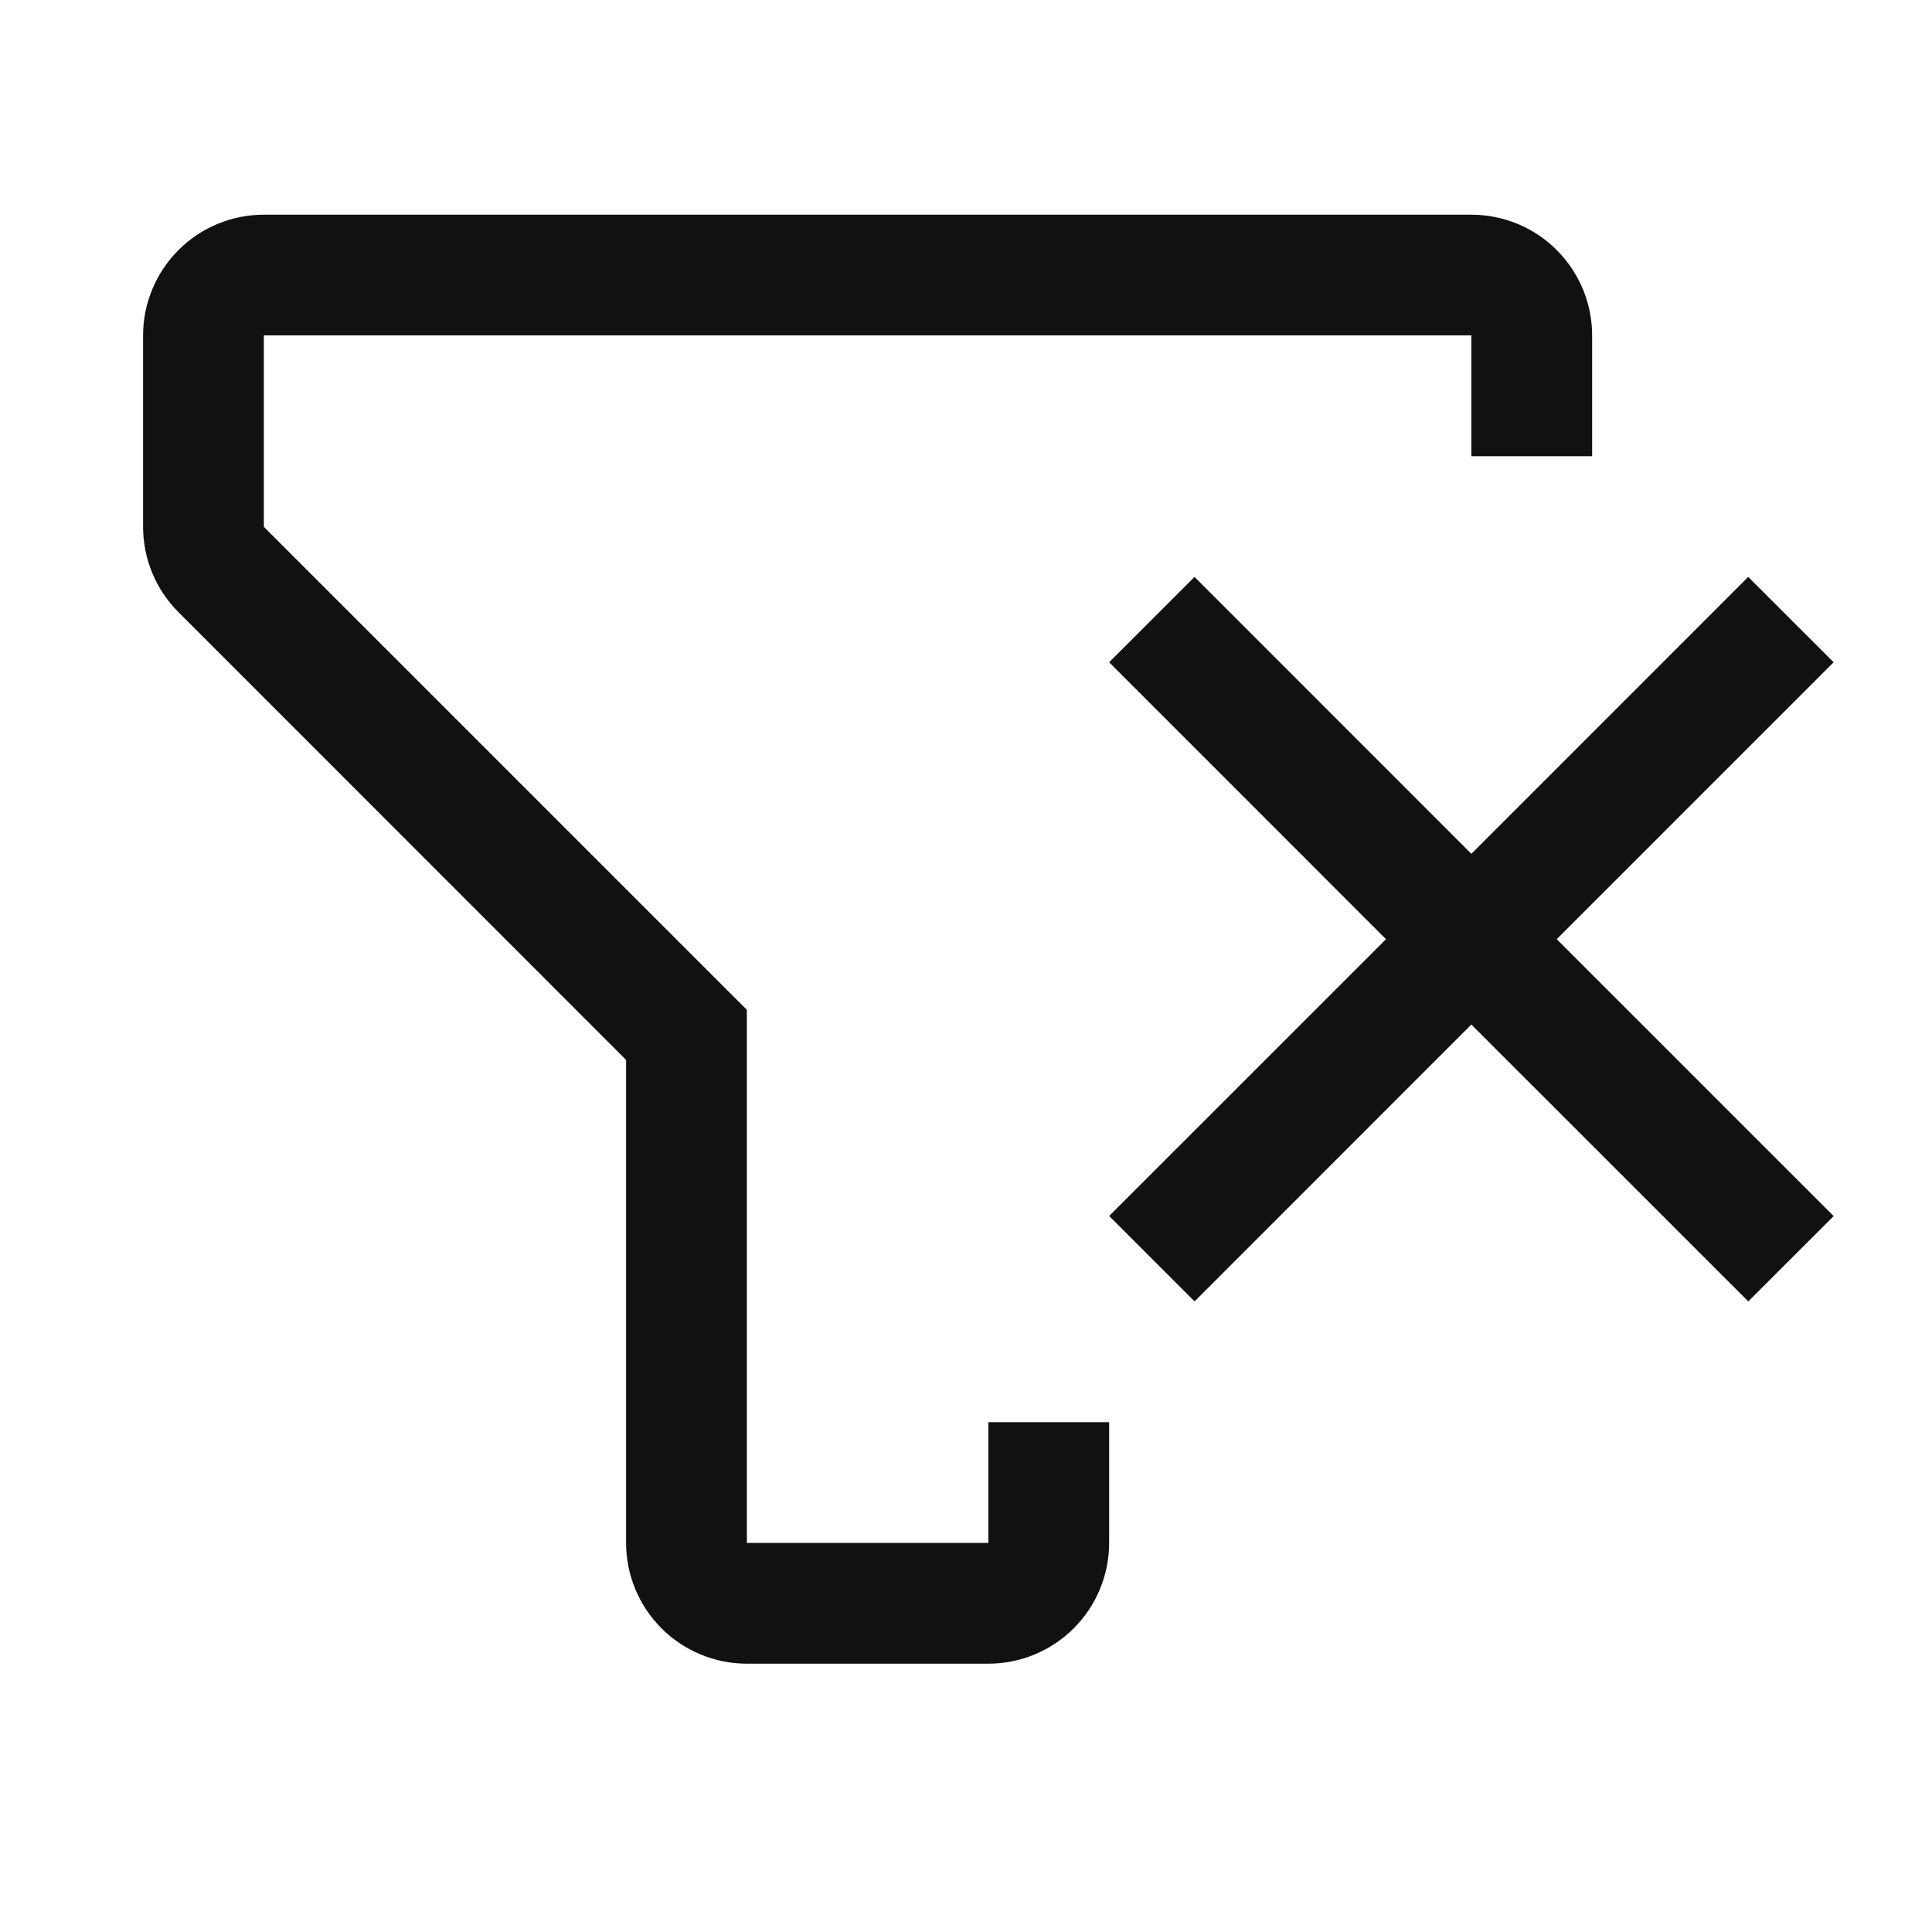
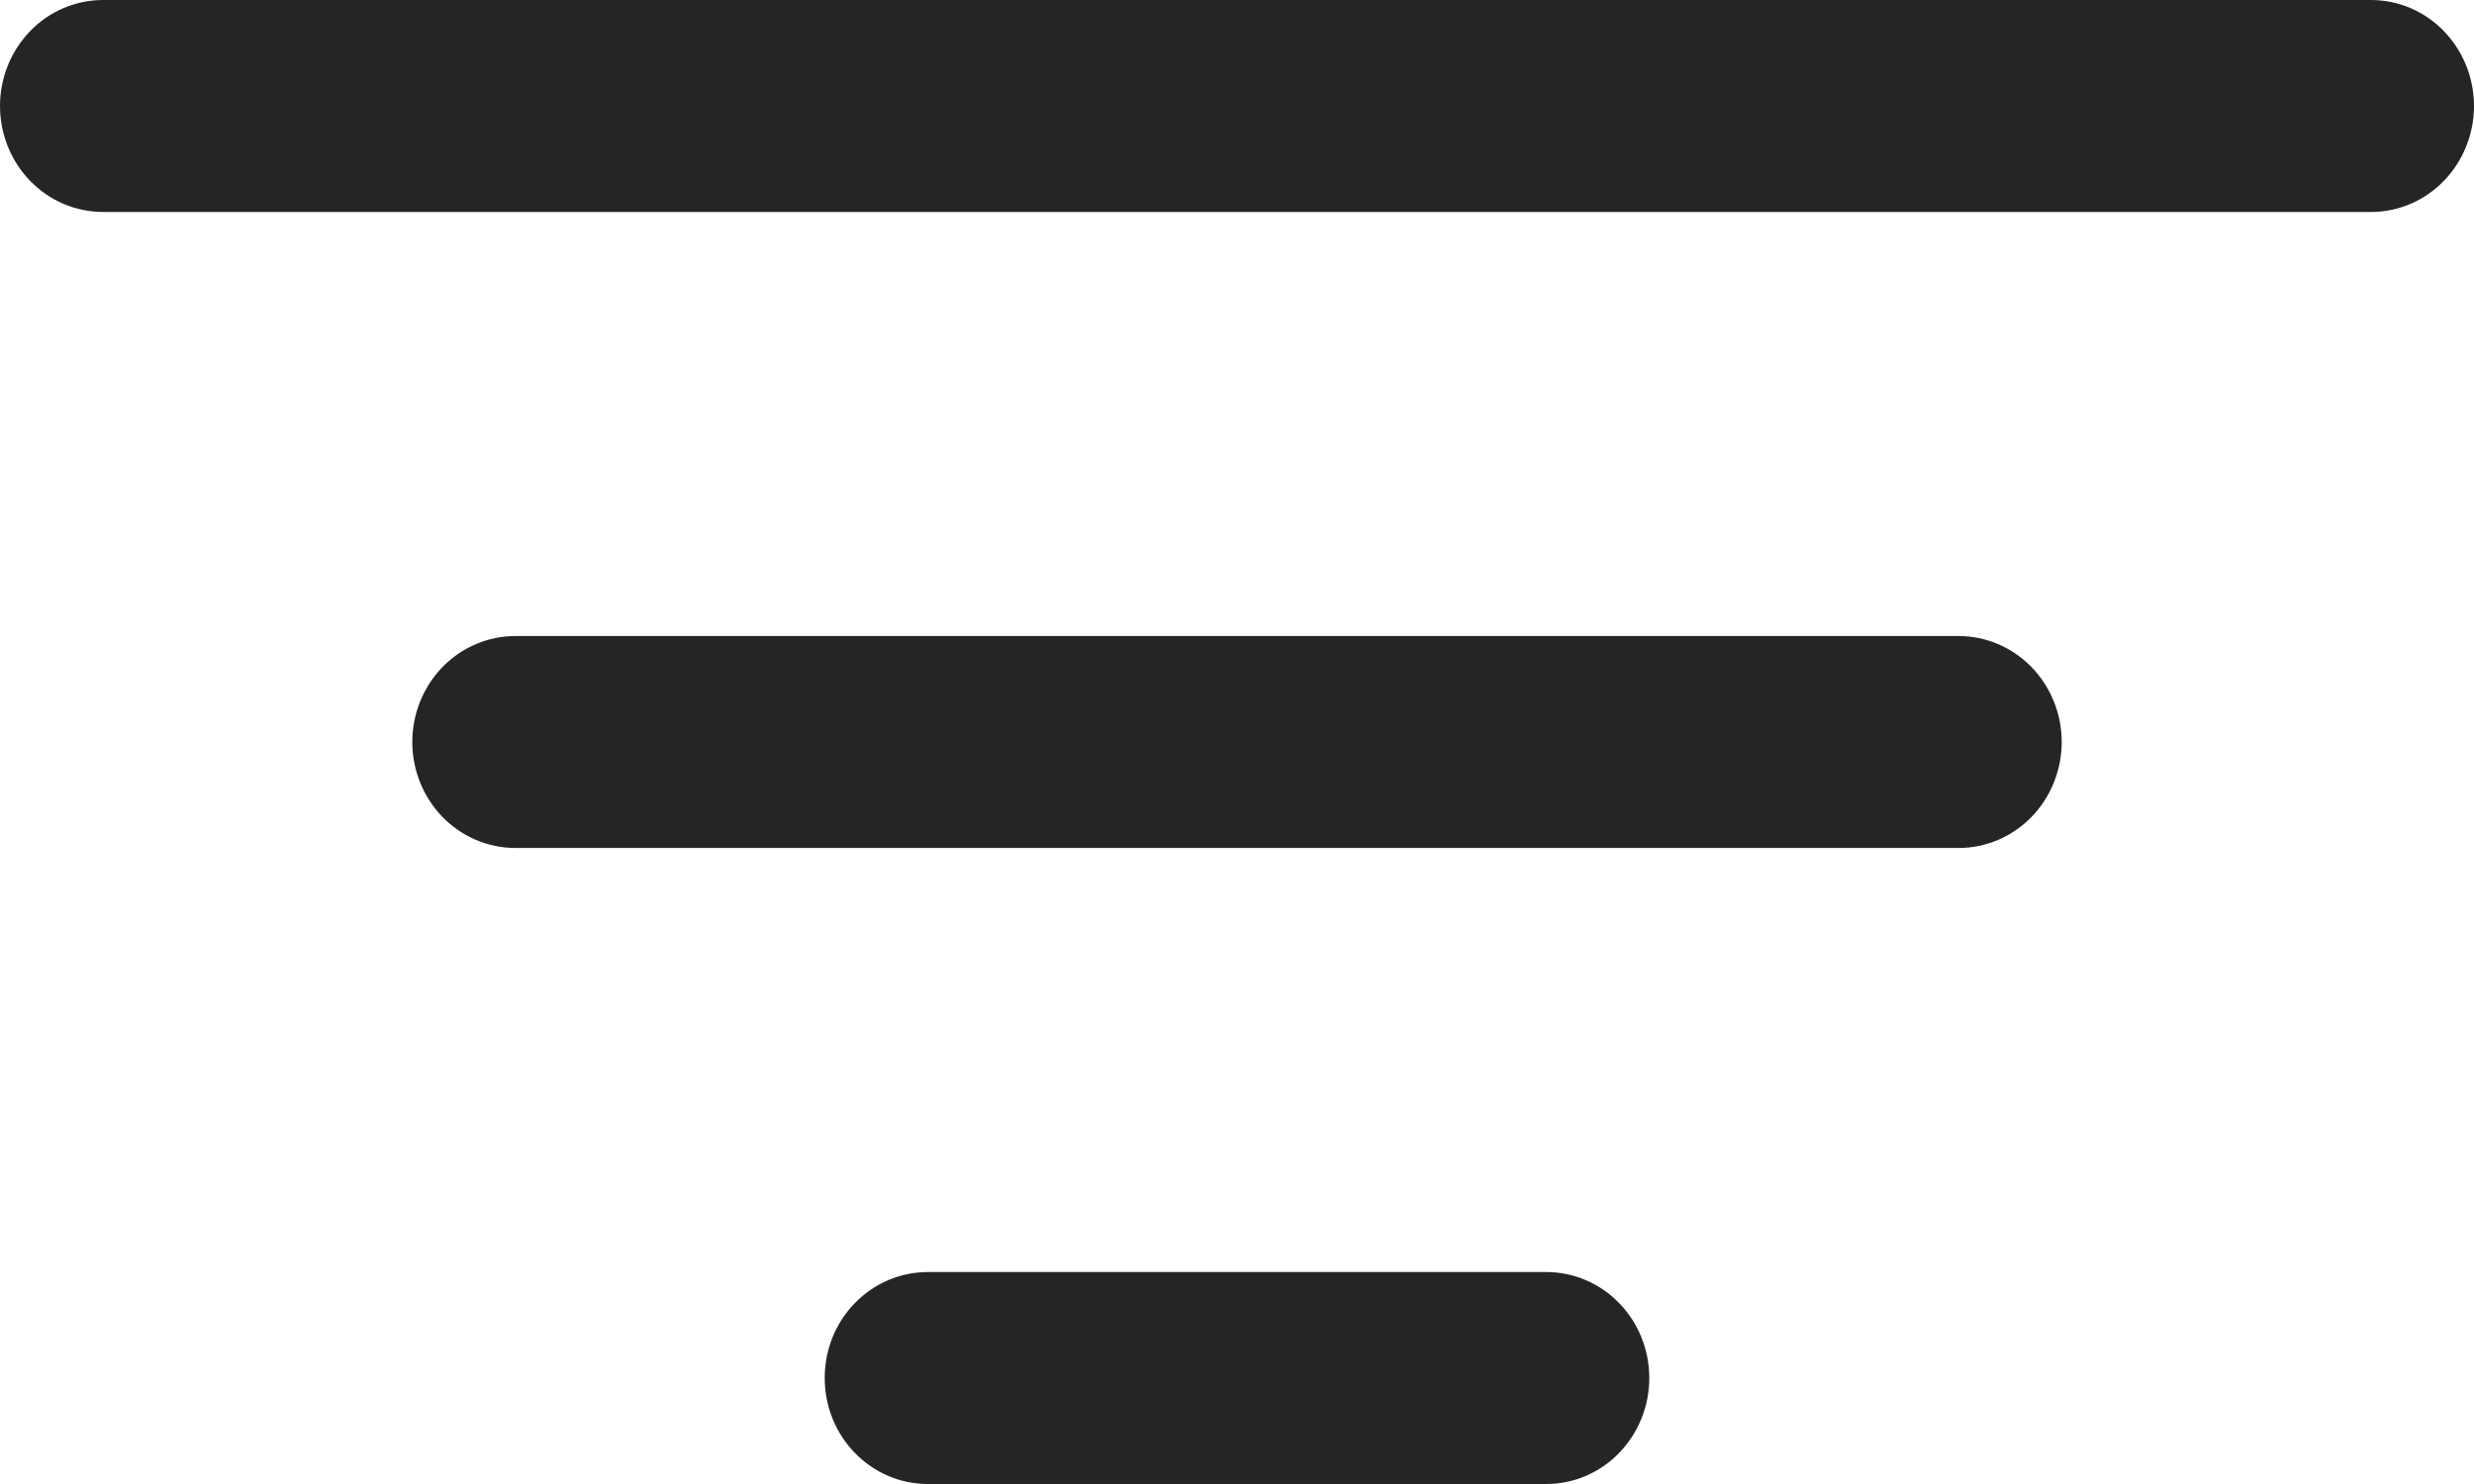
- <svg xmlns="http://www.w3.org/2000/svg" width="33" height="33" viewBox="0 0 33 33" fill="none">
-   <path d="M31.32 11.312L29.861 9.854L25.132 14.584L20.403 9.854L18.945 11.312L23.674 16.042L18.945 20.77L20.404 22.229L25.132 17.5L29.862 22.229L31.32 20.772L26.59 16.042L31.32 11.312Z" fill="#111111" />
-   <path d="M4.507 3.667C3.96 3.667 3.435 3.884 3.049 4.271C2.662 4.658 2.444 5.182 2.444 5.729V8.998C2.444 9.269 2.498 9.538 2.601 9.788C2.705 10.038 2.857 10.266 3.049 10.457L10.694 18.104V26.354C10.694 26.901 10.912 27.426 11.299 27.813C11.685 28.199 12.21 28.417 12.757 28.417H16.882C17.429 28.417 17.954 28.199 18.34 27.813C18.727 27.426 18.945 26.901 18.945 26.354V24.292H16.882V26.354H12.757V17.248L12.153 16.645L4.507 8.999V5.729H25.132V7.792H27.195V5.729C27.195 5.182 26.977 4.658 26.59 4.271C26.204 3.884 25.679 3.667 25.132 3.667H4.507Z" fill="#111111" />
+ <svg xmlns="http://www.w3.org/2000/svg" width="20" height="12" viewBox="0 0 20 12" fill="none">
+   <path fill-rule="evenodd" clip-rule="evenodd" d="M6.667 11.143C6.667 10.915 6.754 10.697 6.911 10.537C7.067 10.376 7.279 10.286 7.5 10.286H12.5C12.721 10.286 12.933 10.376 13.089 10.537C13.245 10.697 13.333 10.915 13.333 11.143C13.333 11.37 13.245 11.588 13.089 11.749C12.933 11.91 12.721 12 12.5 12H7.5C7.279 12 7.067 11.91 6.911 11.749C6.754 11.588 6.667 11.37 6.667 11.143ZM3.333 6C3.333 5.773 3.421 5.555 3.577 5.394C3.734 5.233 3.946 5.143 4.167 5.143H15.833C16.054 5.143 16.266 5.233 16.423 5.394C16.579 5.555 16.667 5.773 16.667 6C16.667 6.227 16.579 6.445 16.423 6.606C16.266 6.767 16.054 6.857 15.833 6.857H4.167C3.946 6.857 3.734 6.767 3.577 6.606C3.421 6.445 3.333 6.227 3.333 6ZM0 0.857C0 0.63 0.088 0.412 0.244 0.251C0.4 0.09 0.612 0 0.833 0H19.167C19.388 0 19.6 0.09 19.756 0.251C19.912 0.412 20 0.63 20 0.857C20 1.084 19.912 1.302 19.756 1.463C19.6 1.624 19.388 1.714 19.167 1.714H0.833C0.612 1.714 0.4 1.624 0.244 1.463C0.088 1.302 0 1.084 0 0.857Z" fill="#252525" />
</svg>
